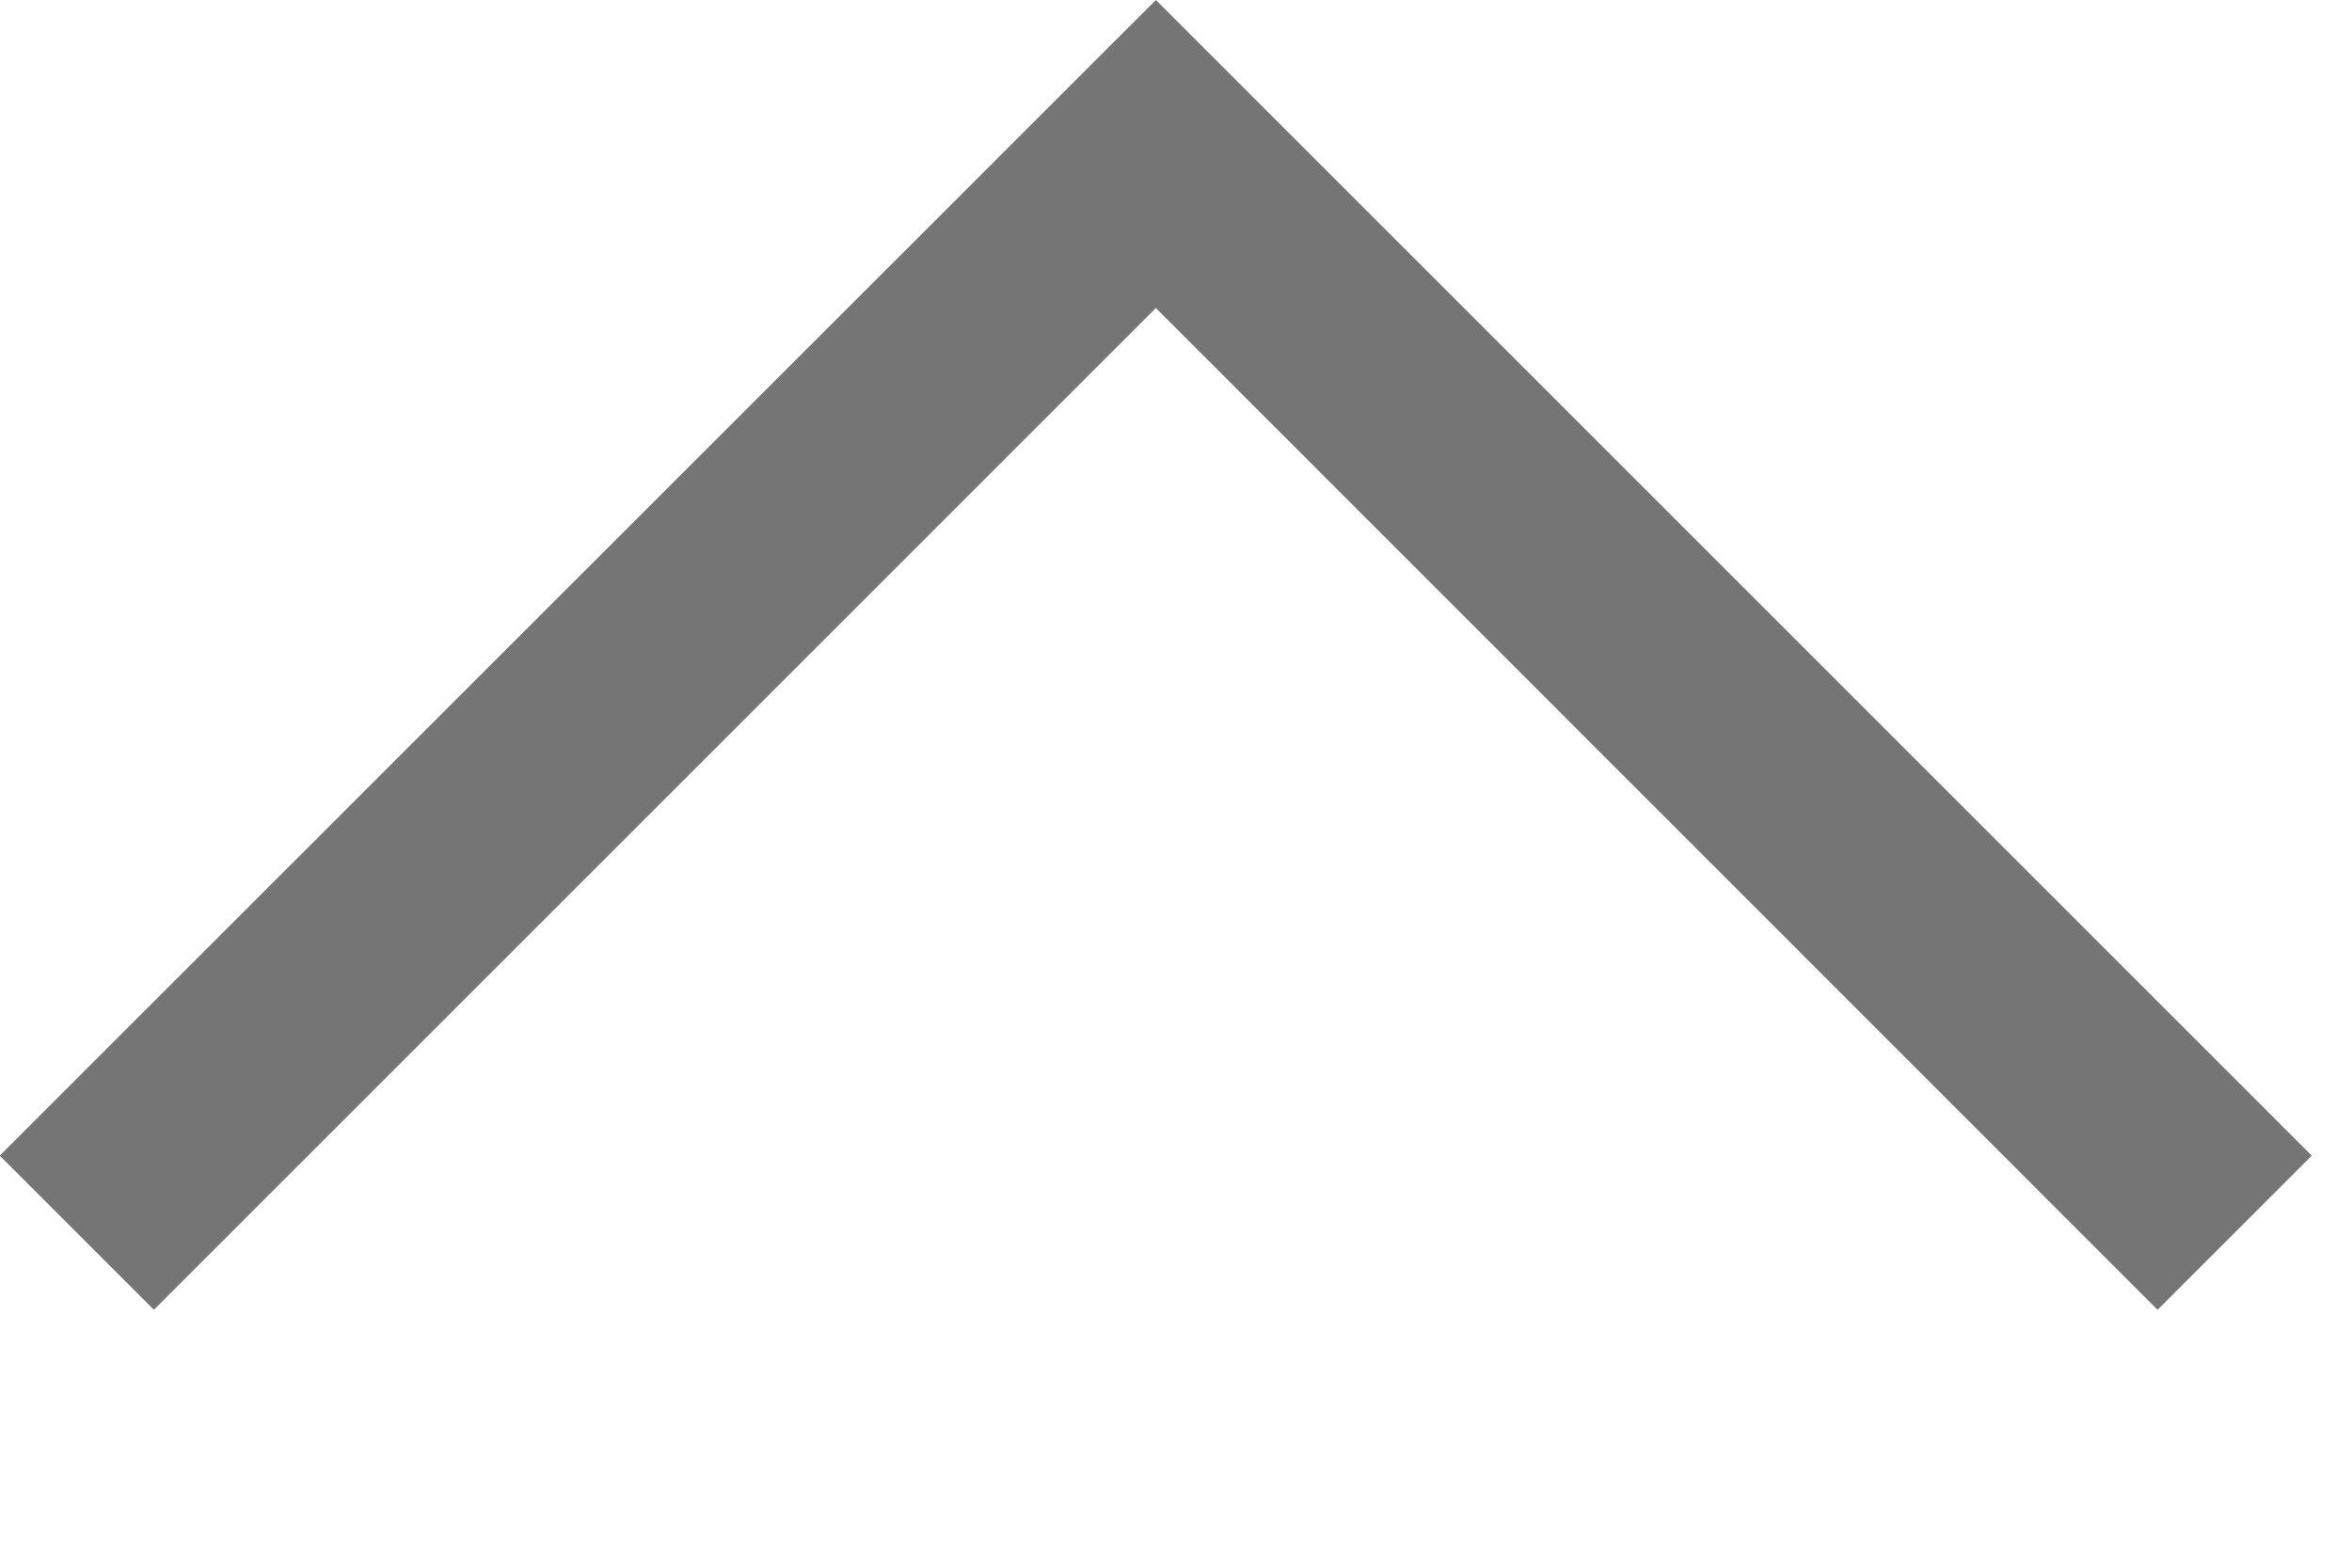
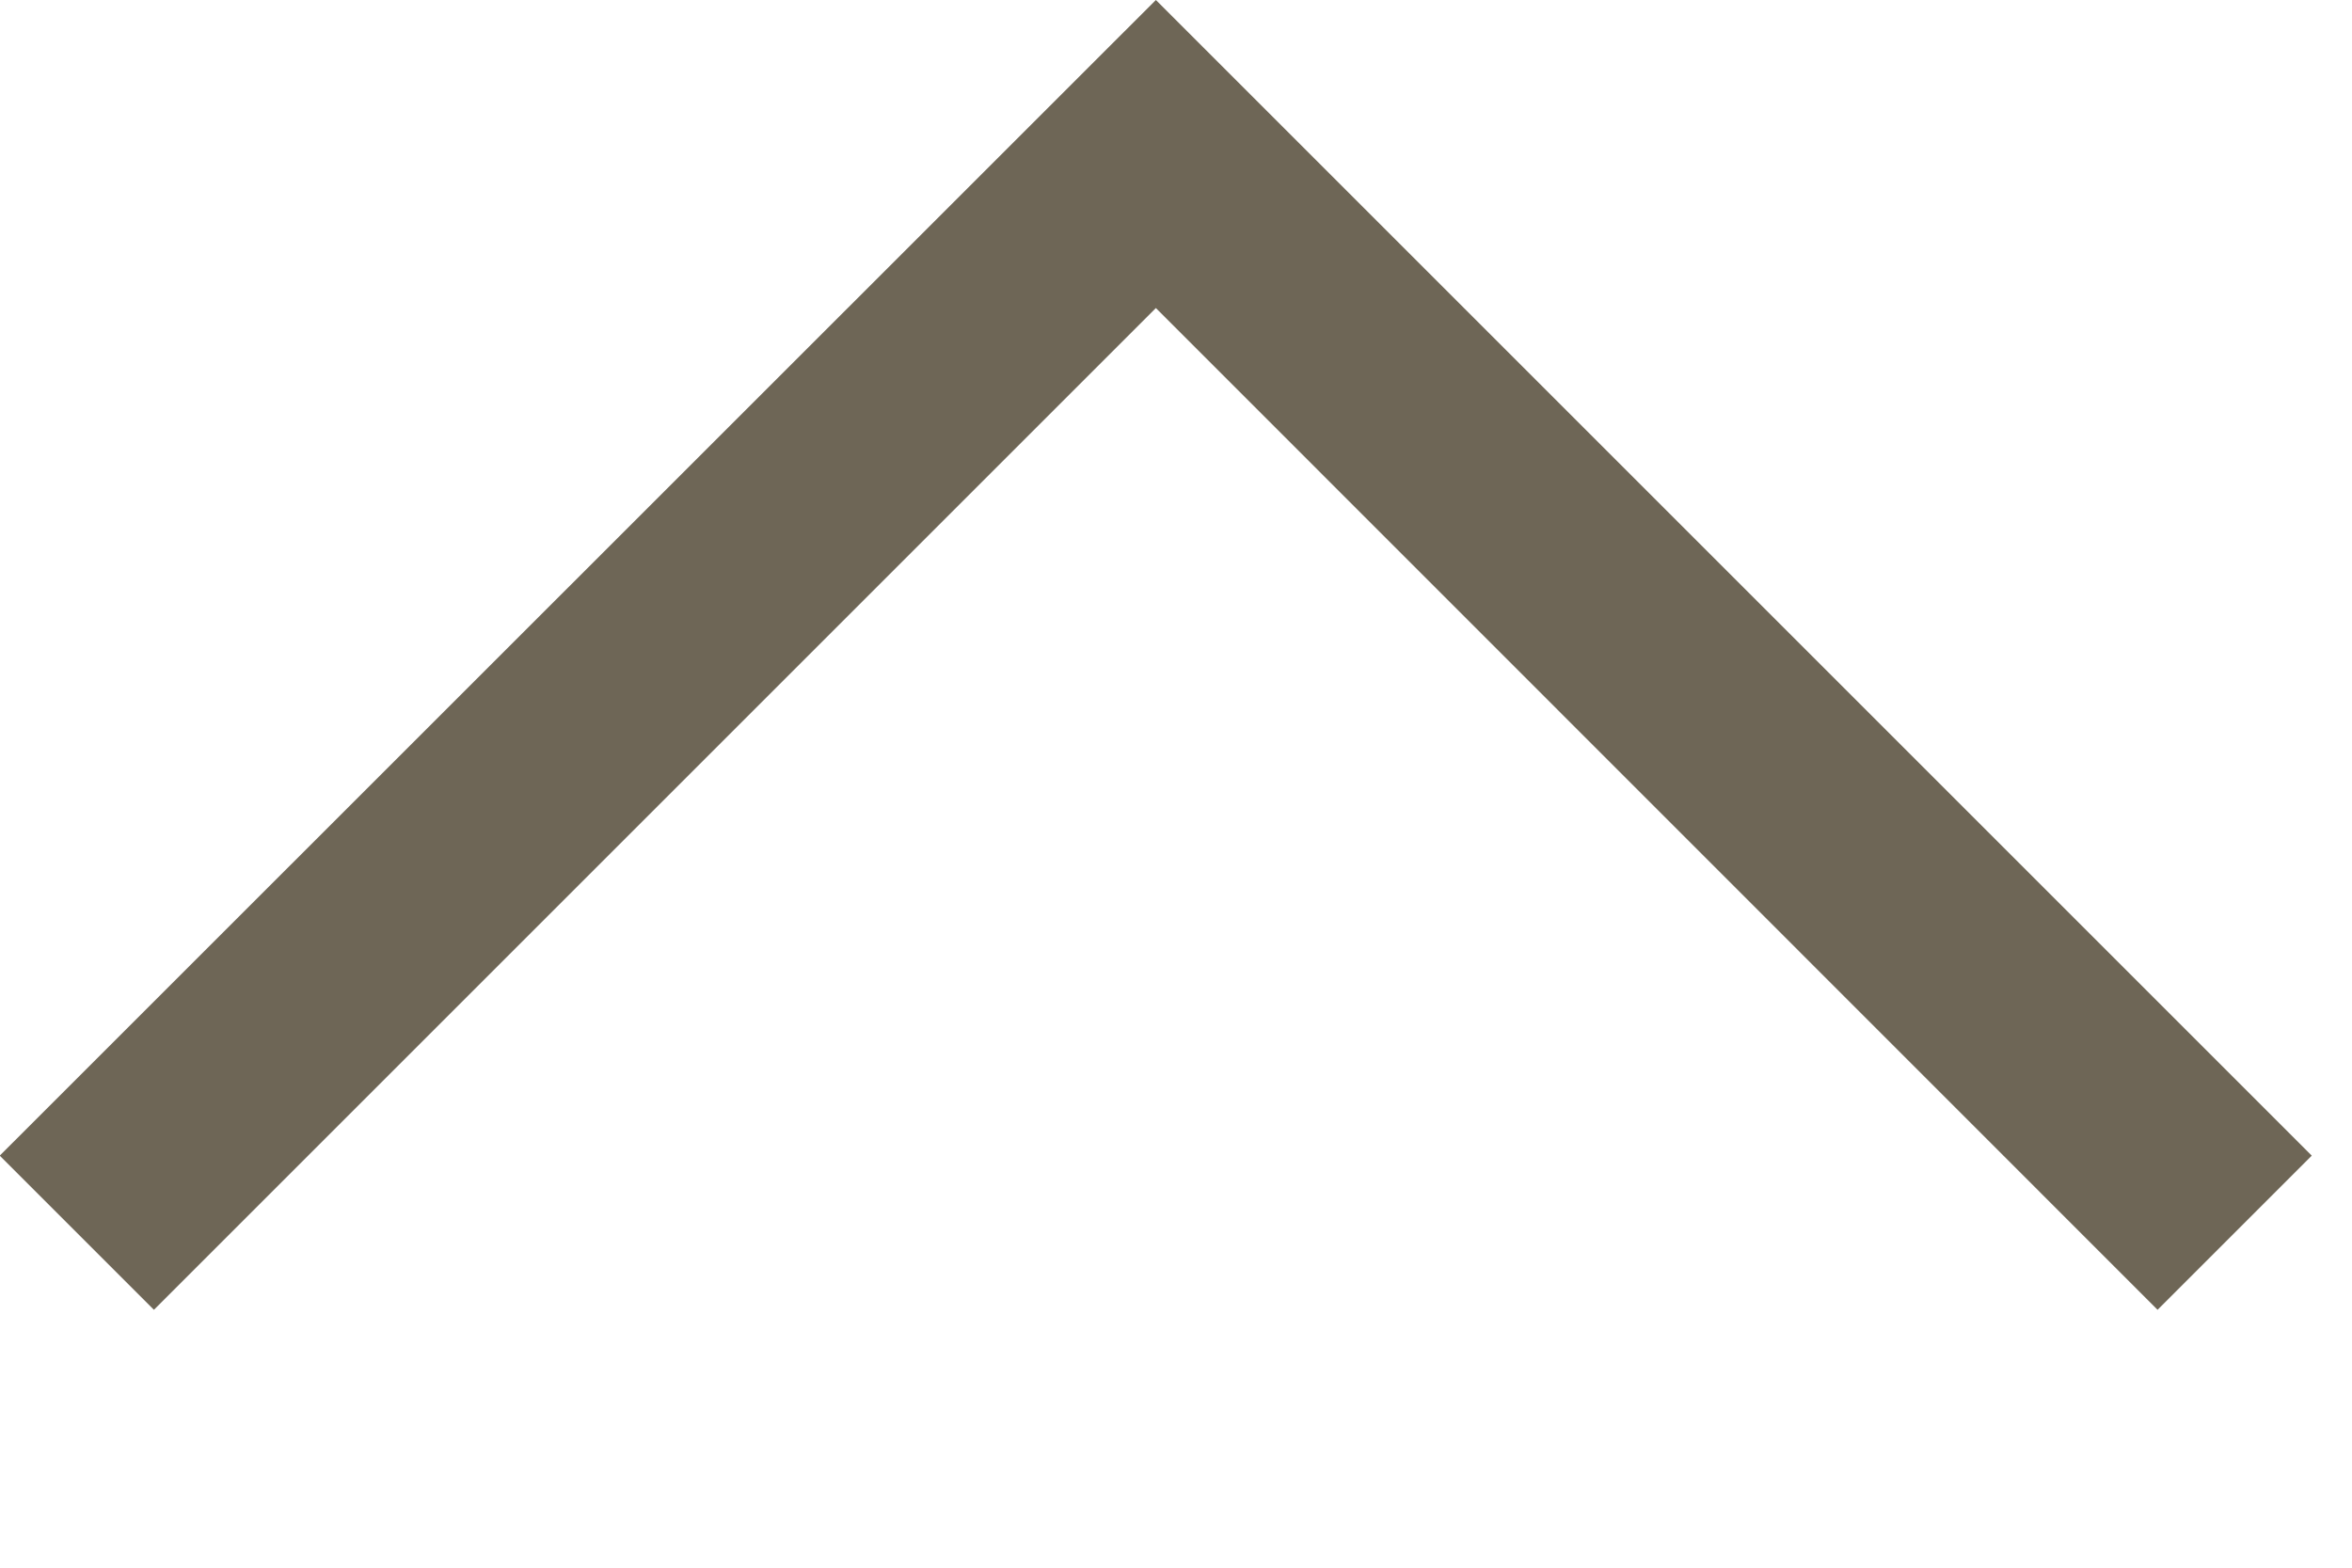
<svg xmlns="http://www.w3.org/2000/svg" width="9" height="6" viewBox="0 0 9 6" fill="none">
-   <path d="M4.423 -0L8.846 4.423L8.256 5.013L4.423 1.179L0.589 5.013L-0.001 4.423L4.423 -0Z" fill="#757575" />
+   <path d="M4.423 -0L8.846 4.423L8.256 5.013L4.423 1.179L0.589 5.013L-0.001 4.423L4.423 -0Z" fill="#6e6656" />
</svg>
